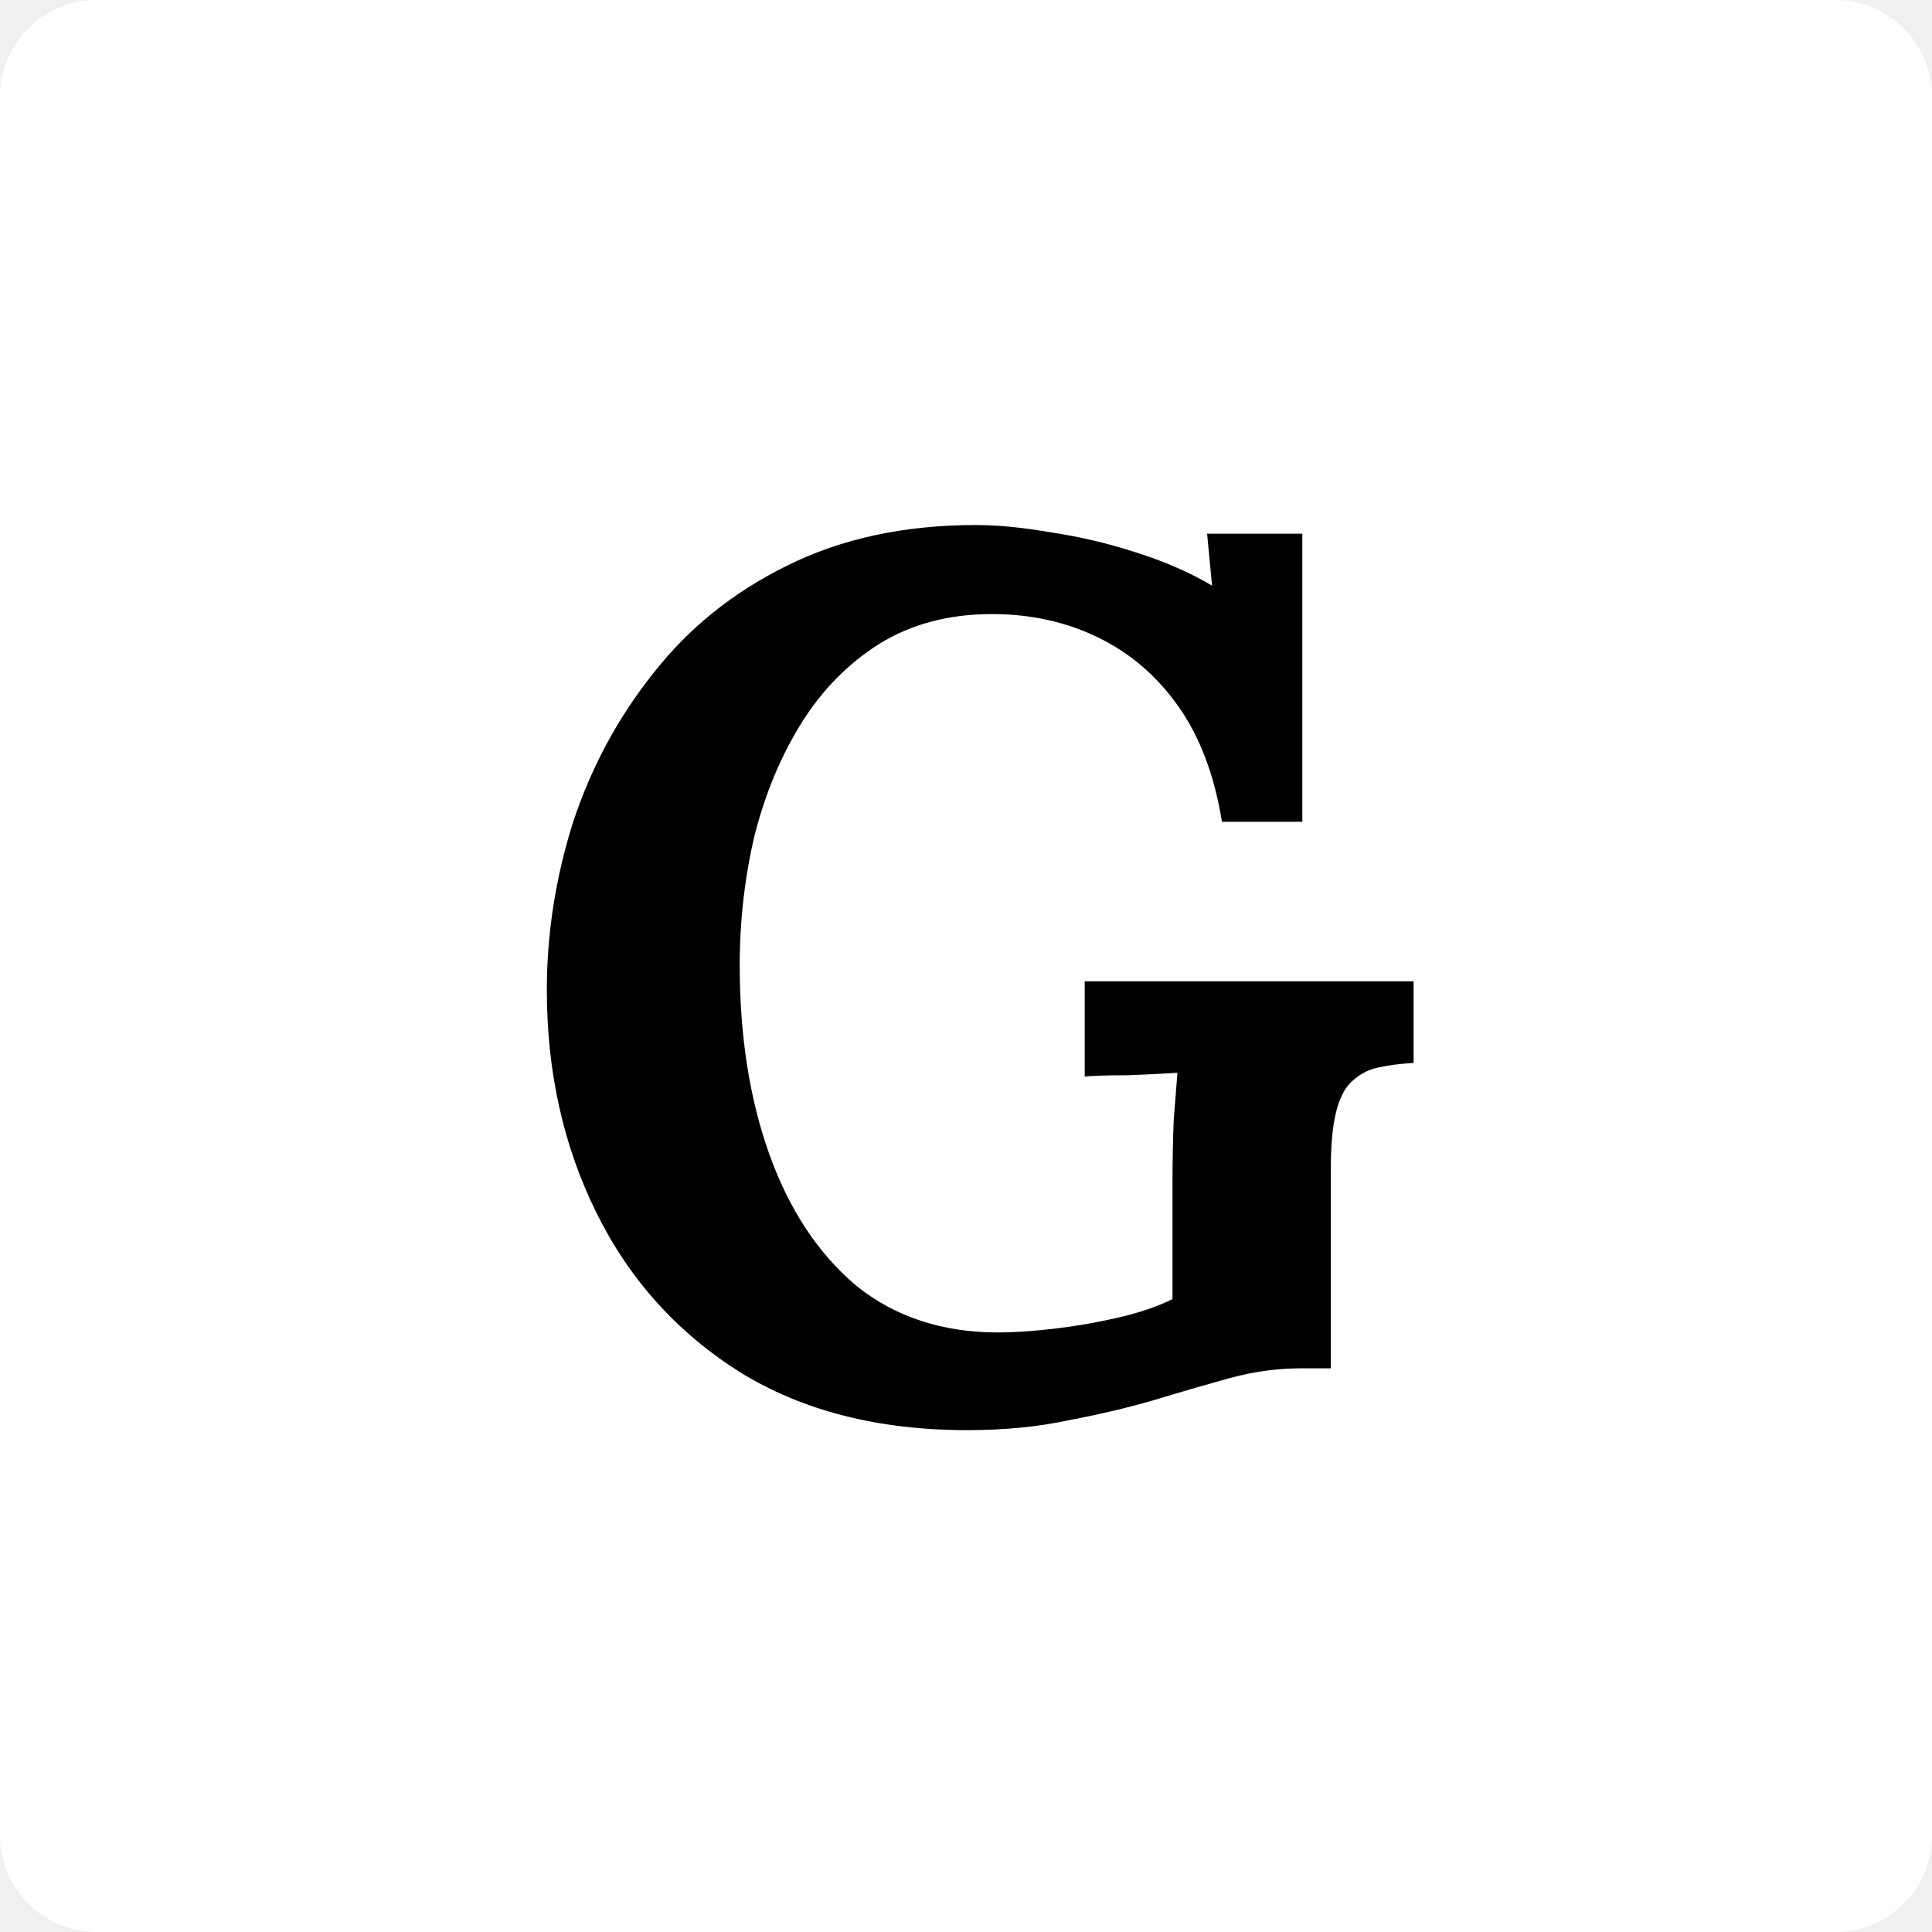
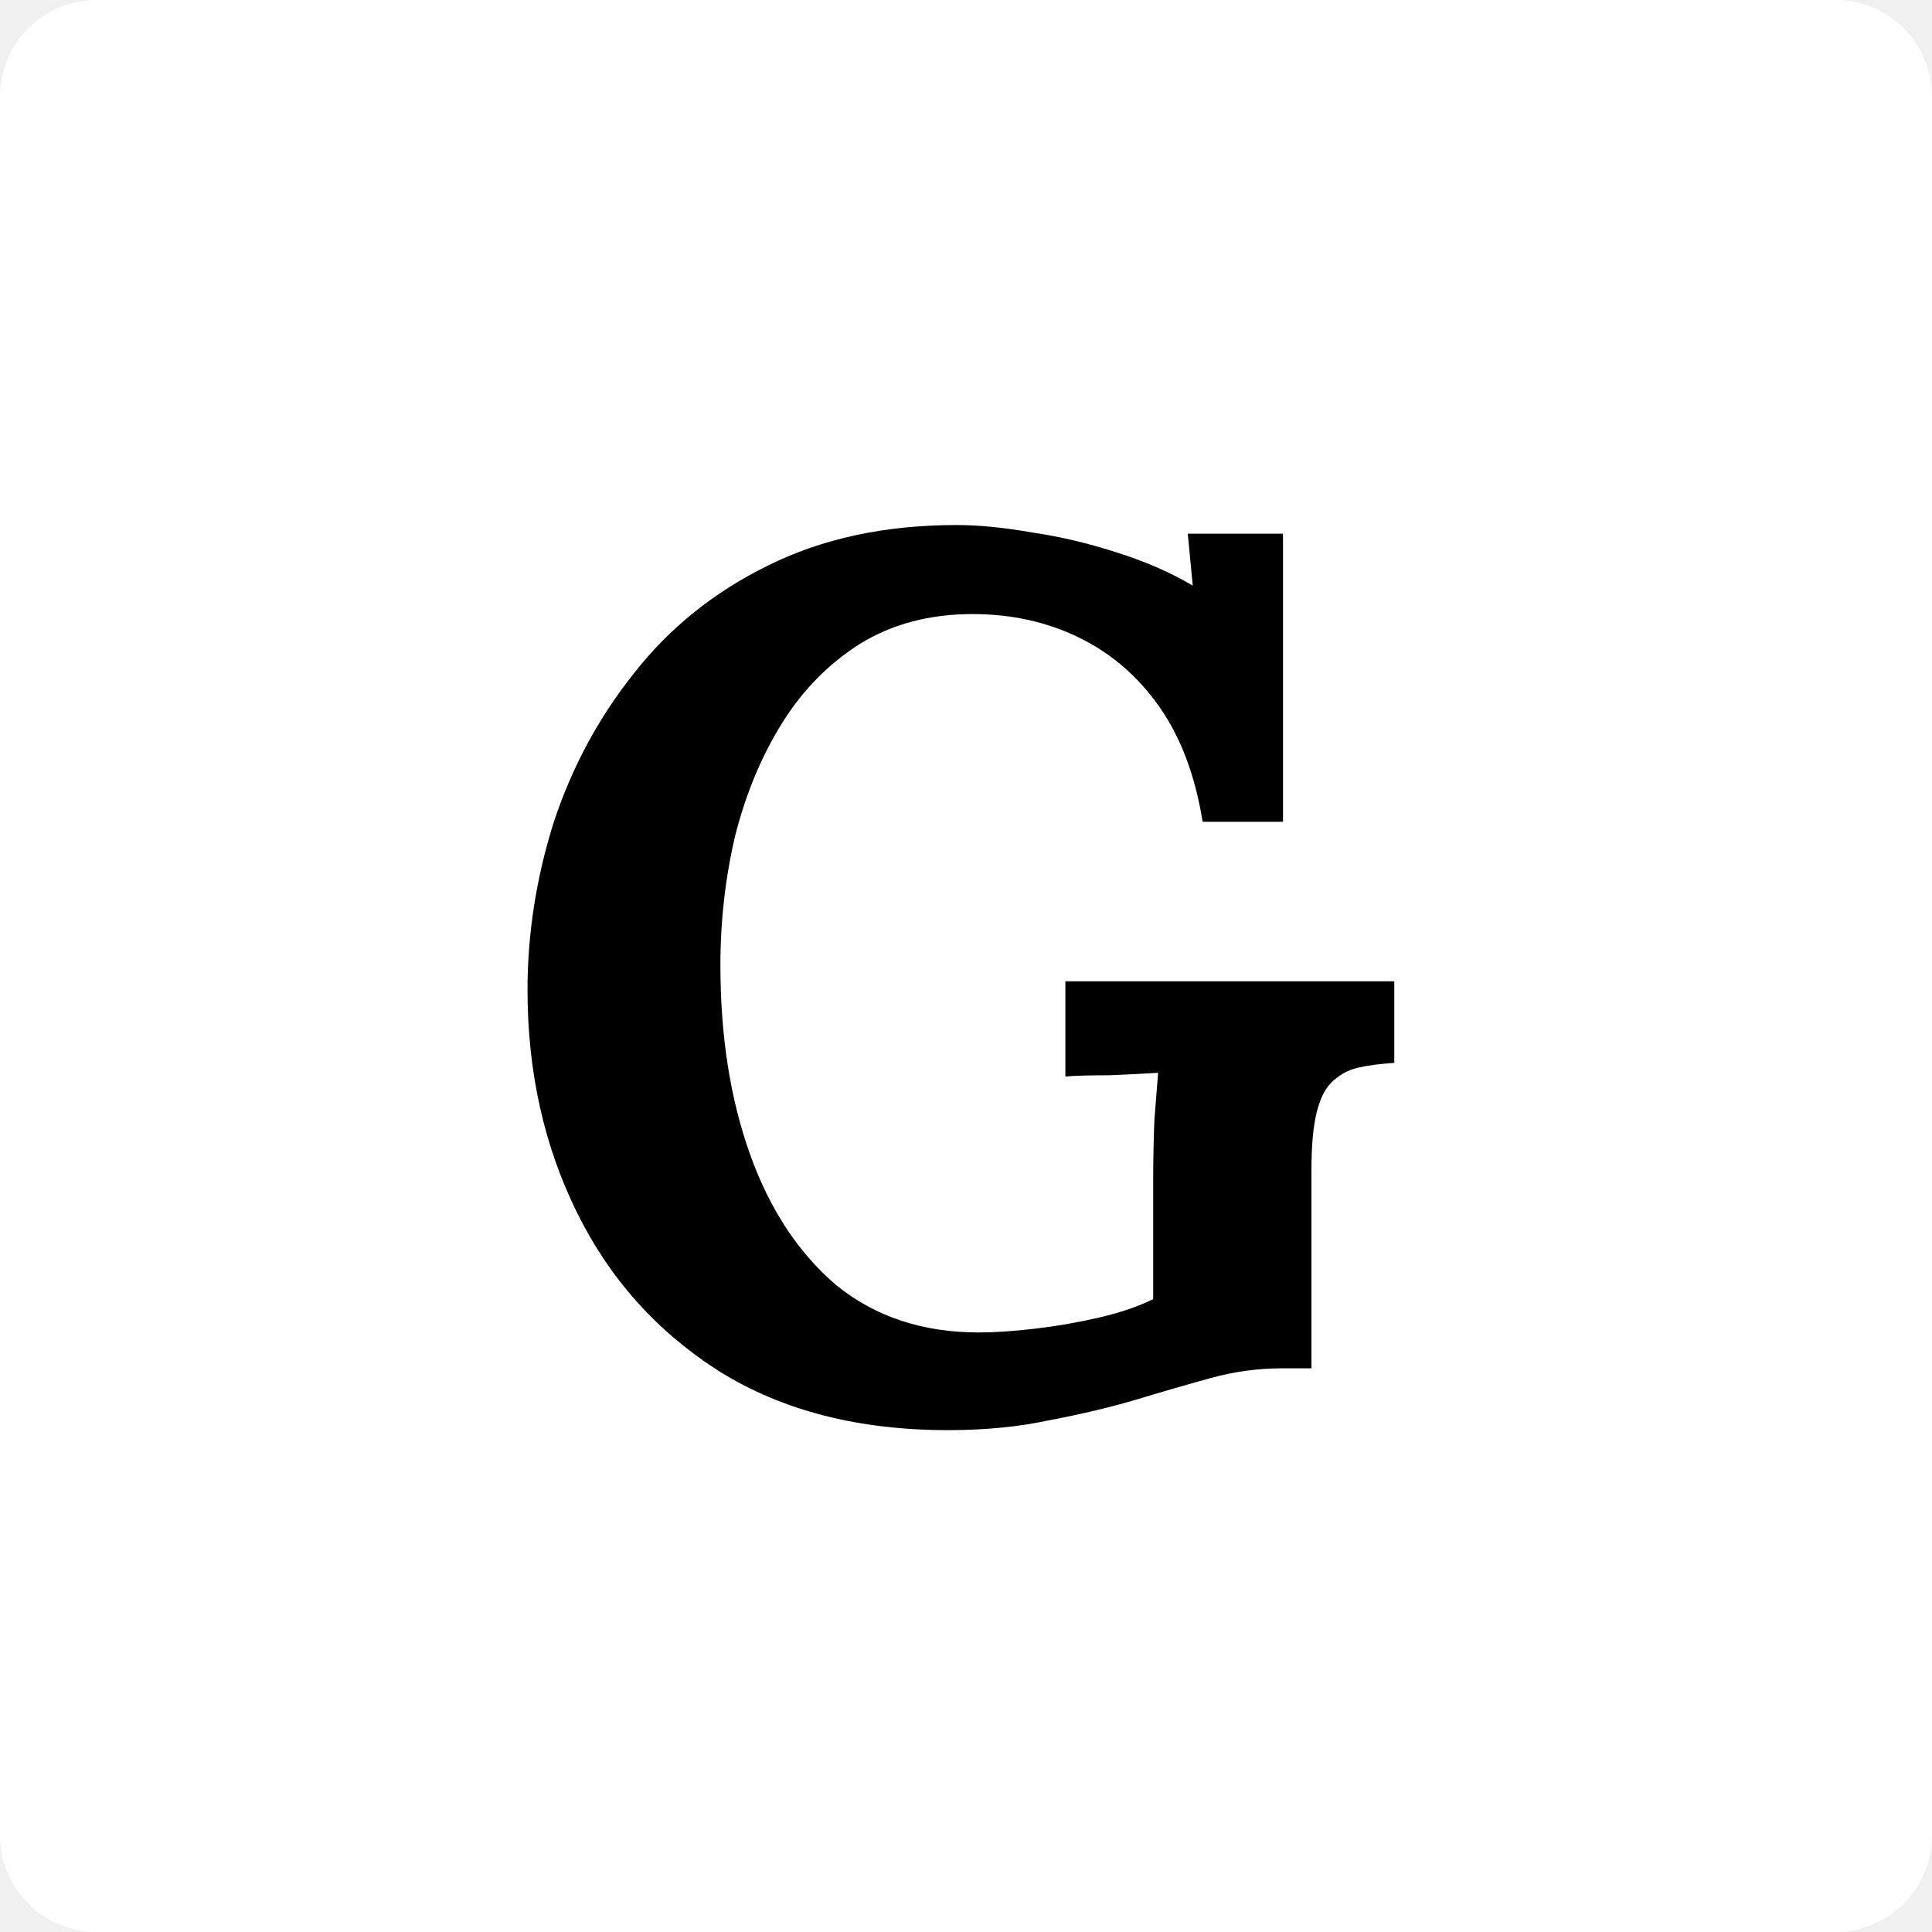
<svg xmlns="http://www.w3.org/2000/svg" width="100" height="100" viewBox="0 0 100 100" fill="none">
-   <g clip-path="url(#clip0_13_38)">
+   <g clip-path="url(#clip0_21_41)">
    <rect width="100" height="100" rx="5" fill="white" />
-     <path d="M50.064 74.024C45.456 74.024 41.531 73.021 38.288 71.016C35.045 68.968 32.571 66.216 30.864 62.76C29.157 59.304 28.304 55.464 28.304 51.24C28.304 48.339 28.752 45.459 29.648 42.6C30.587 39.741 31.973 37.16 33.808 34.856C35.643 32.509 37.947 30.653 40.72 29.288C43.536 27.88 46.8 27.176 50.512 27.176C51.664 27.176 52.965 27.304 54.416 27.56C55.867 27.773 57.317 28.115 58.768 28.584C60.261 29.053 61.584 29.629 62.736 30.312L62.48 27.624H67.408V42.536H63.248C62.864 40.147 62.117 38.163 61.008 36.584C59.899 35.005 58.512 33.811 56.848 33C55.184 32.189 53.349 31.784 51.344 31.784C49.125 31.784 47.184 32.296 45.52 33.32C43.899 34.344 42.555 35.709 41.488 37.416C40.421 39.123 39.611 41.064 39.056 43.24C38.544 45.416 38.288 47.656 38.288 49.96C38.288 53.629 38.8 56.893 39.824 59.752C40.848 62.611 42.341 64.872 44.304 66.536C46.309 68.157 48.763 68.968 51.664 68.968C52.475 68.968 53.435 68.904 54.544 68.776C55.653 68.648 56.763 68.456 57.872 68.2C58.981 67.944 59.92 67.624 60.688 67.24V61.288C60.688 60.136 60.709 59.027 60.752 57.96C60.837 56.893 60.901 56.083 60.944 55.528C60.261 55.571 59.408 55.613 58.384 55.656C57.36 55.656 56.613 55.677 56.144 55.72V50.792H73.168V55.016C72.443 55.059 71.803 55.144 71.248 55.272C70.736 55.4 70.288 55.656 69.904 56.04C69.563 56.381 69.307 56.915 69.136 57.64C68.965 58.365 68.88 59.347 68.88 60.584V70.824H67.344C66.107 70.824 64.869 70.995 63.632 71.336C62.395 71.677 61.072 72.061 59.664 72.488C58.341 72.872 56.891 73.213 55.312 73.512C53.733 73.853 51.984 74.024 50.064 74.024Z" fill="black" />
+     <path d="M49.064 74.024C44.456 74.024 40.531 73.021 37.288 71.016C34.045 68.968 31.571 66.216 29.864 62.76C28.157 59.304 27.304 55.464 27.304 51.24C27.304 48.339 27.752 45.459 28.648 42.6C29.587 39.741 30.973 37.16 32.808 34.856C34.643 32.509 36.947 30.653 39.72 29.288C42.536 27.88 45.8 27.176 49.512 27.176C50.664 27.176 51.965 27.304 53.416 27.56C54.867 27.773 56.317 28.115 57.768 28.584C59.261 29.053 60.584 29.629 61.736 30.312L61.48 27.624H66.408V42.536H62.248C61.864 40.147 61.117 38.163 60.008 36.584C58.899 35.005 57.512 33.811 55.848 33C54.184 32.189 52.349 31.784 50.344 31.784C48.125 31.784 46.184 32.296 44.52 33.32C42.899 34.344 41.555 35.709 40.488 37.416C39.421 39.123 38.611 41.064 38.056 43.24C37.544 45.416 37.288 47.656 37.288 49.96C37.288 53.629 37.8 56.893 38.824 59.752C39.848 62.611 41.341 64.872 43.304 66.536C45.309 68.157 47.763 68.968 50.664 68.968C51.475 68.968 52.435 68.904 53.544 68.776C54.653 68.648 55.763 68.456 56.872 68.2C57.981 67.944 58.92 67.624 59.688 67.24V61.288C59.688 60.136 59.709 59.027 59.752 57.96C59.837 56.893 59.901 56.083 59.944 55.528C59.261 55.571 58.408 55.613 57.384 55.656C56.36 55.656 55.613 55.677 55.144 55.72V50.792H72.168V55.016C71.443 55.059 70.803 55.144 70.248 55.272C69.736 55.4 69.288 55.656 68.904 56.04C68.563 56.381 68.307 56.915 68.136 57.64C67.965 58.365 67.88 59.347 67.88 60.584V70.824H66.344C65.107 70.824 63.869 70.995 62.632 71.336C61.395 71.677 60.072 72.061 58.664 72.488C57.341 72.872 55.891 73.213 54.312 73.512C52.733 73.853 50.984 74.024 49.064 74.024Z" fill="black" />
  </g>
  <defs>
-     <clipPath id="clip0_13_38">
+     <clipPath id="clip0_21_41">
      <rect width="100" height="100" fill="white" />
    </clipPath>
  </defs>
</svg>
